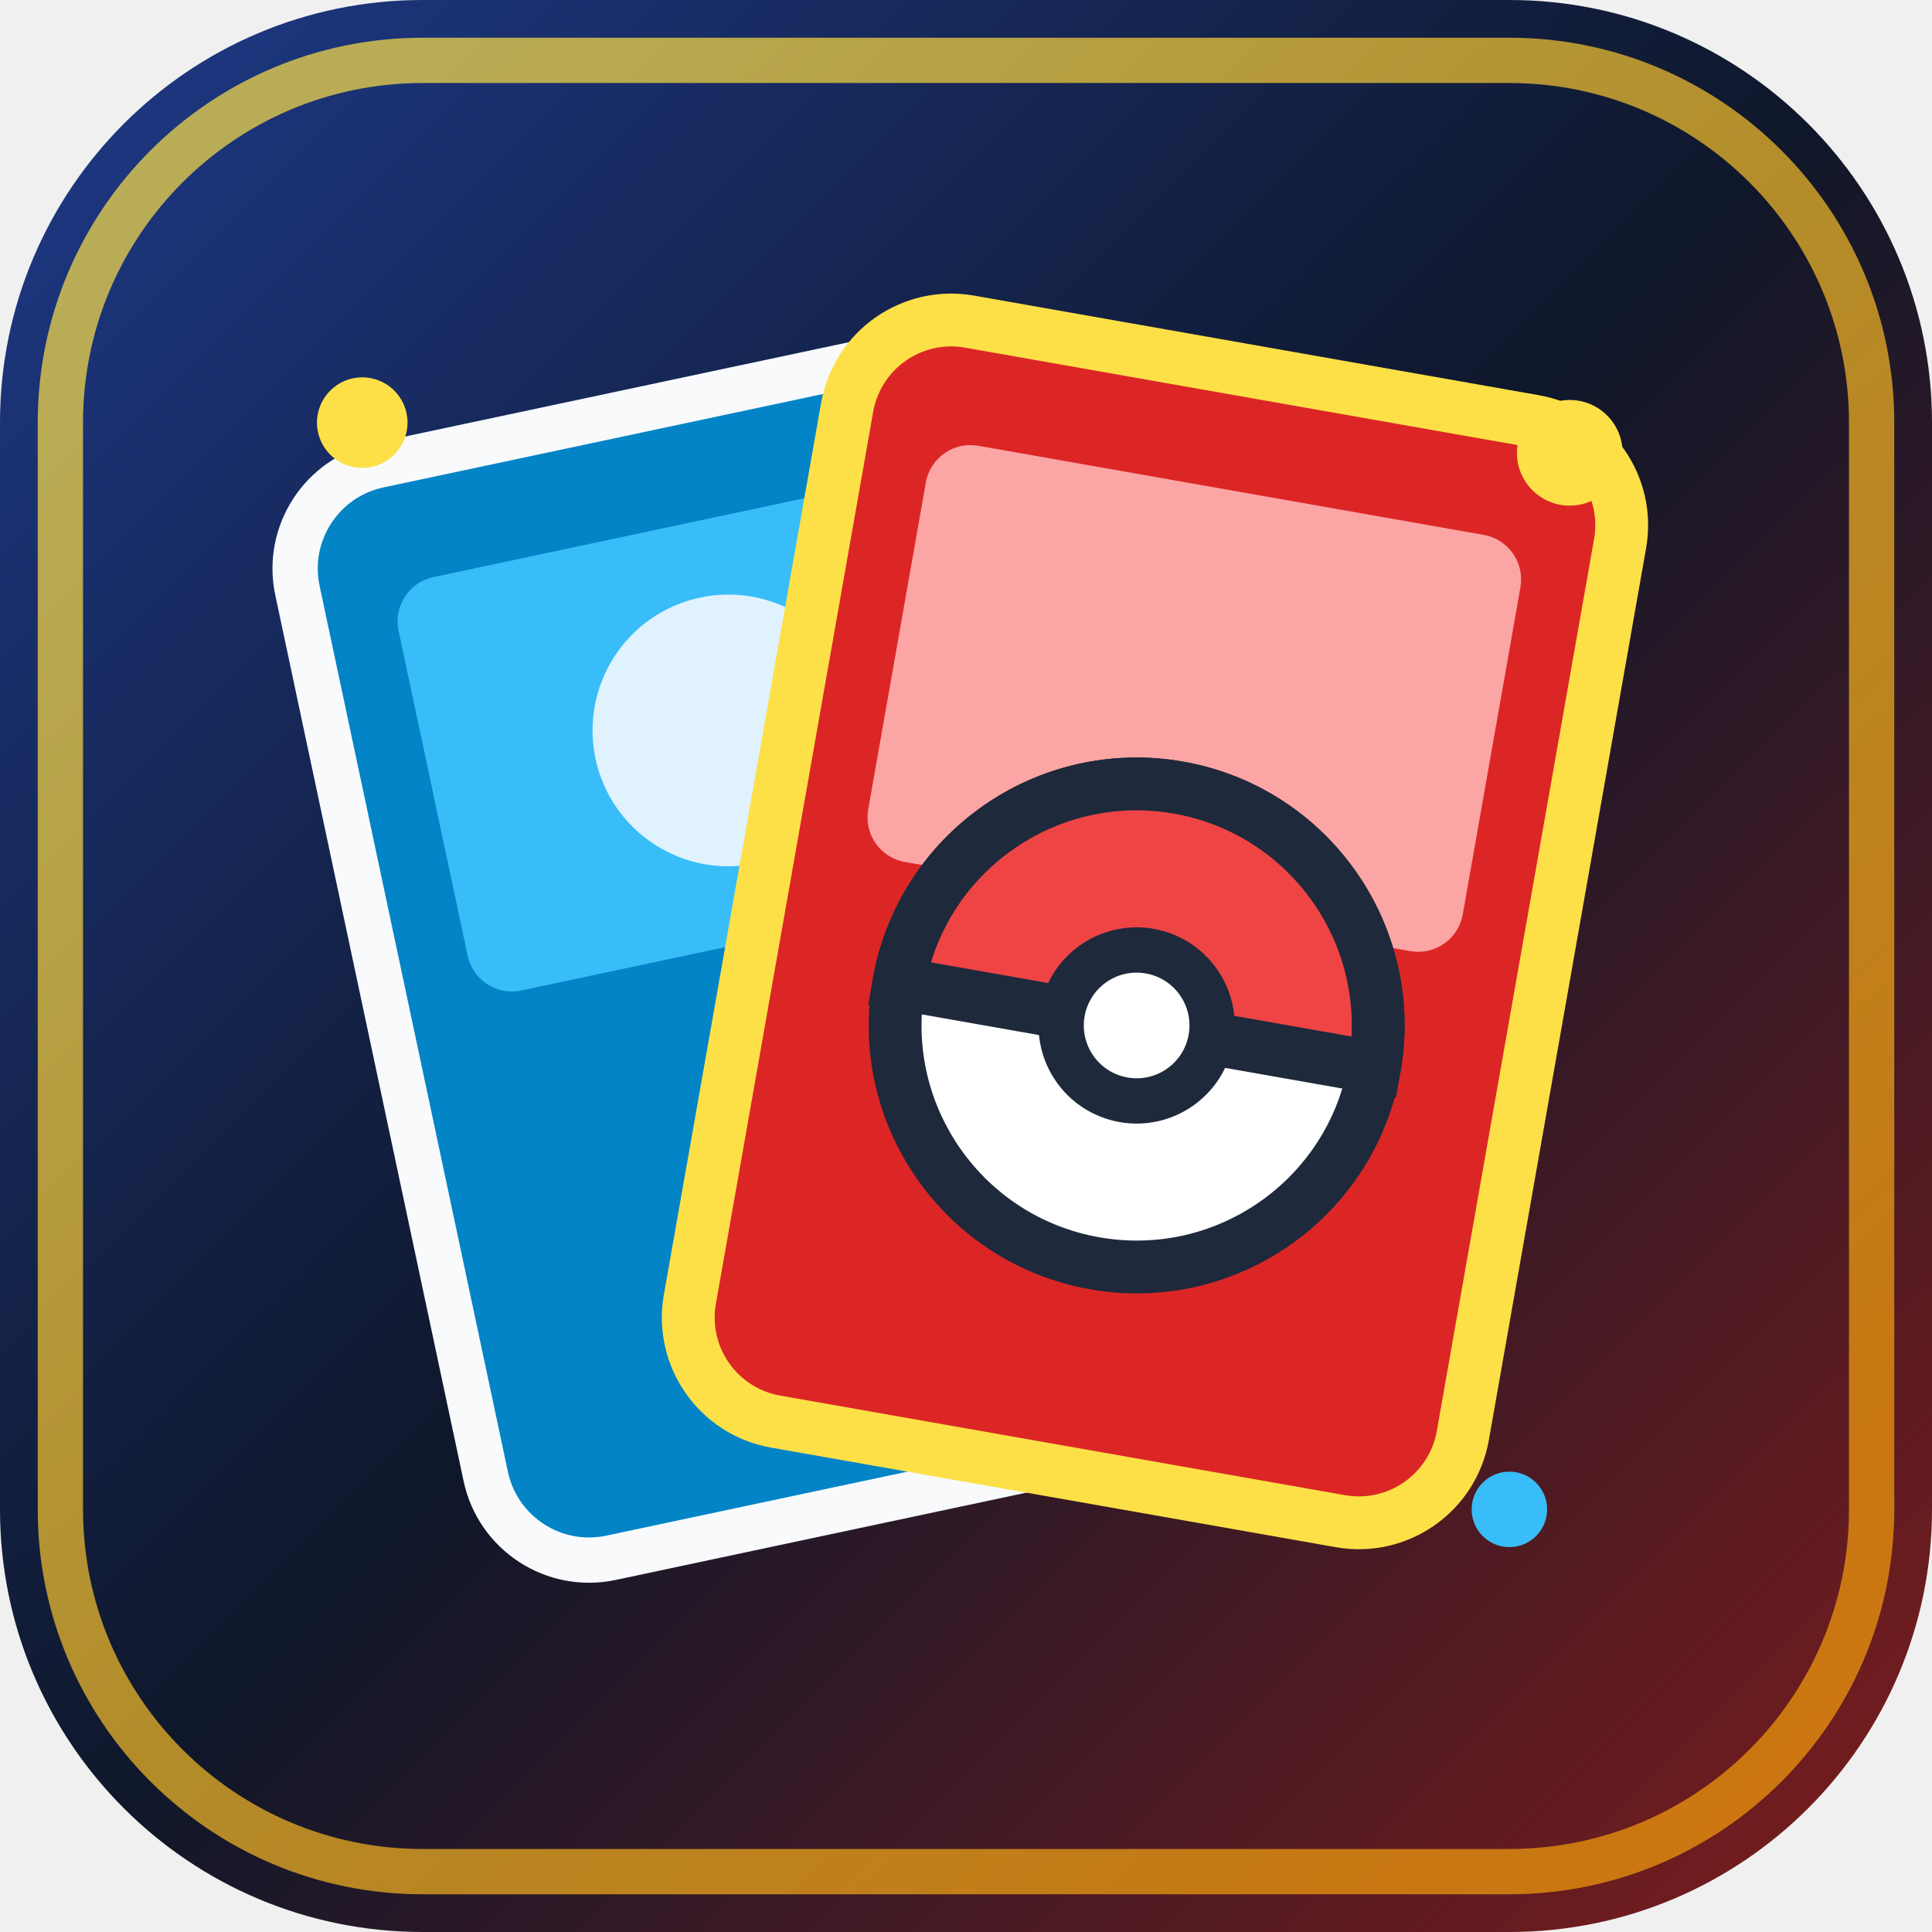
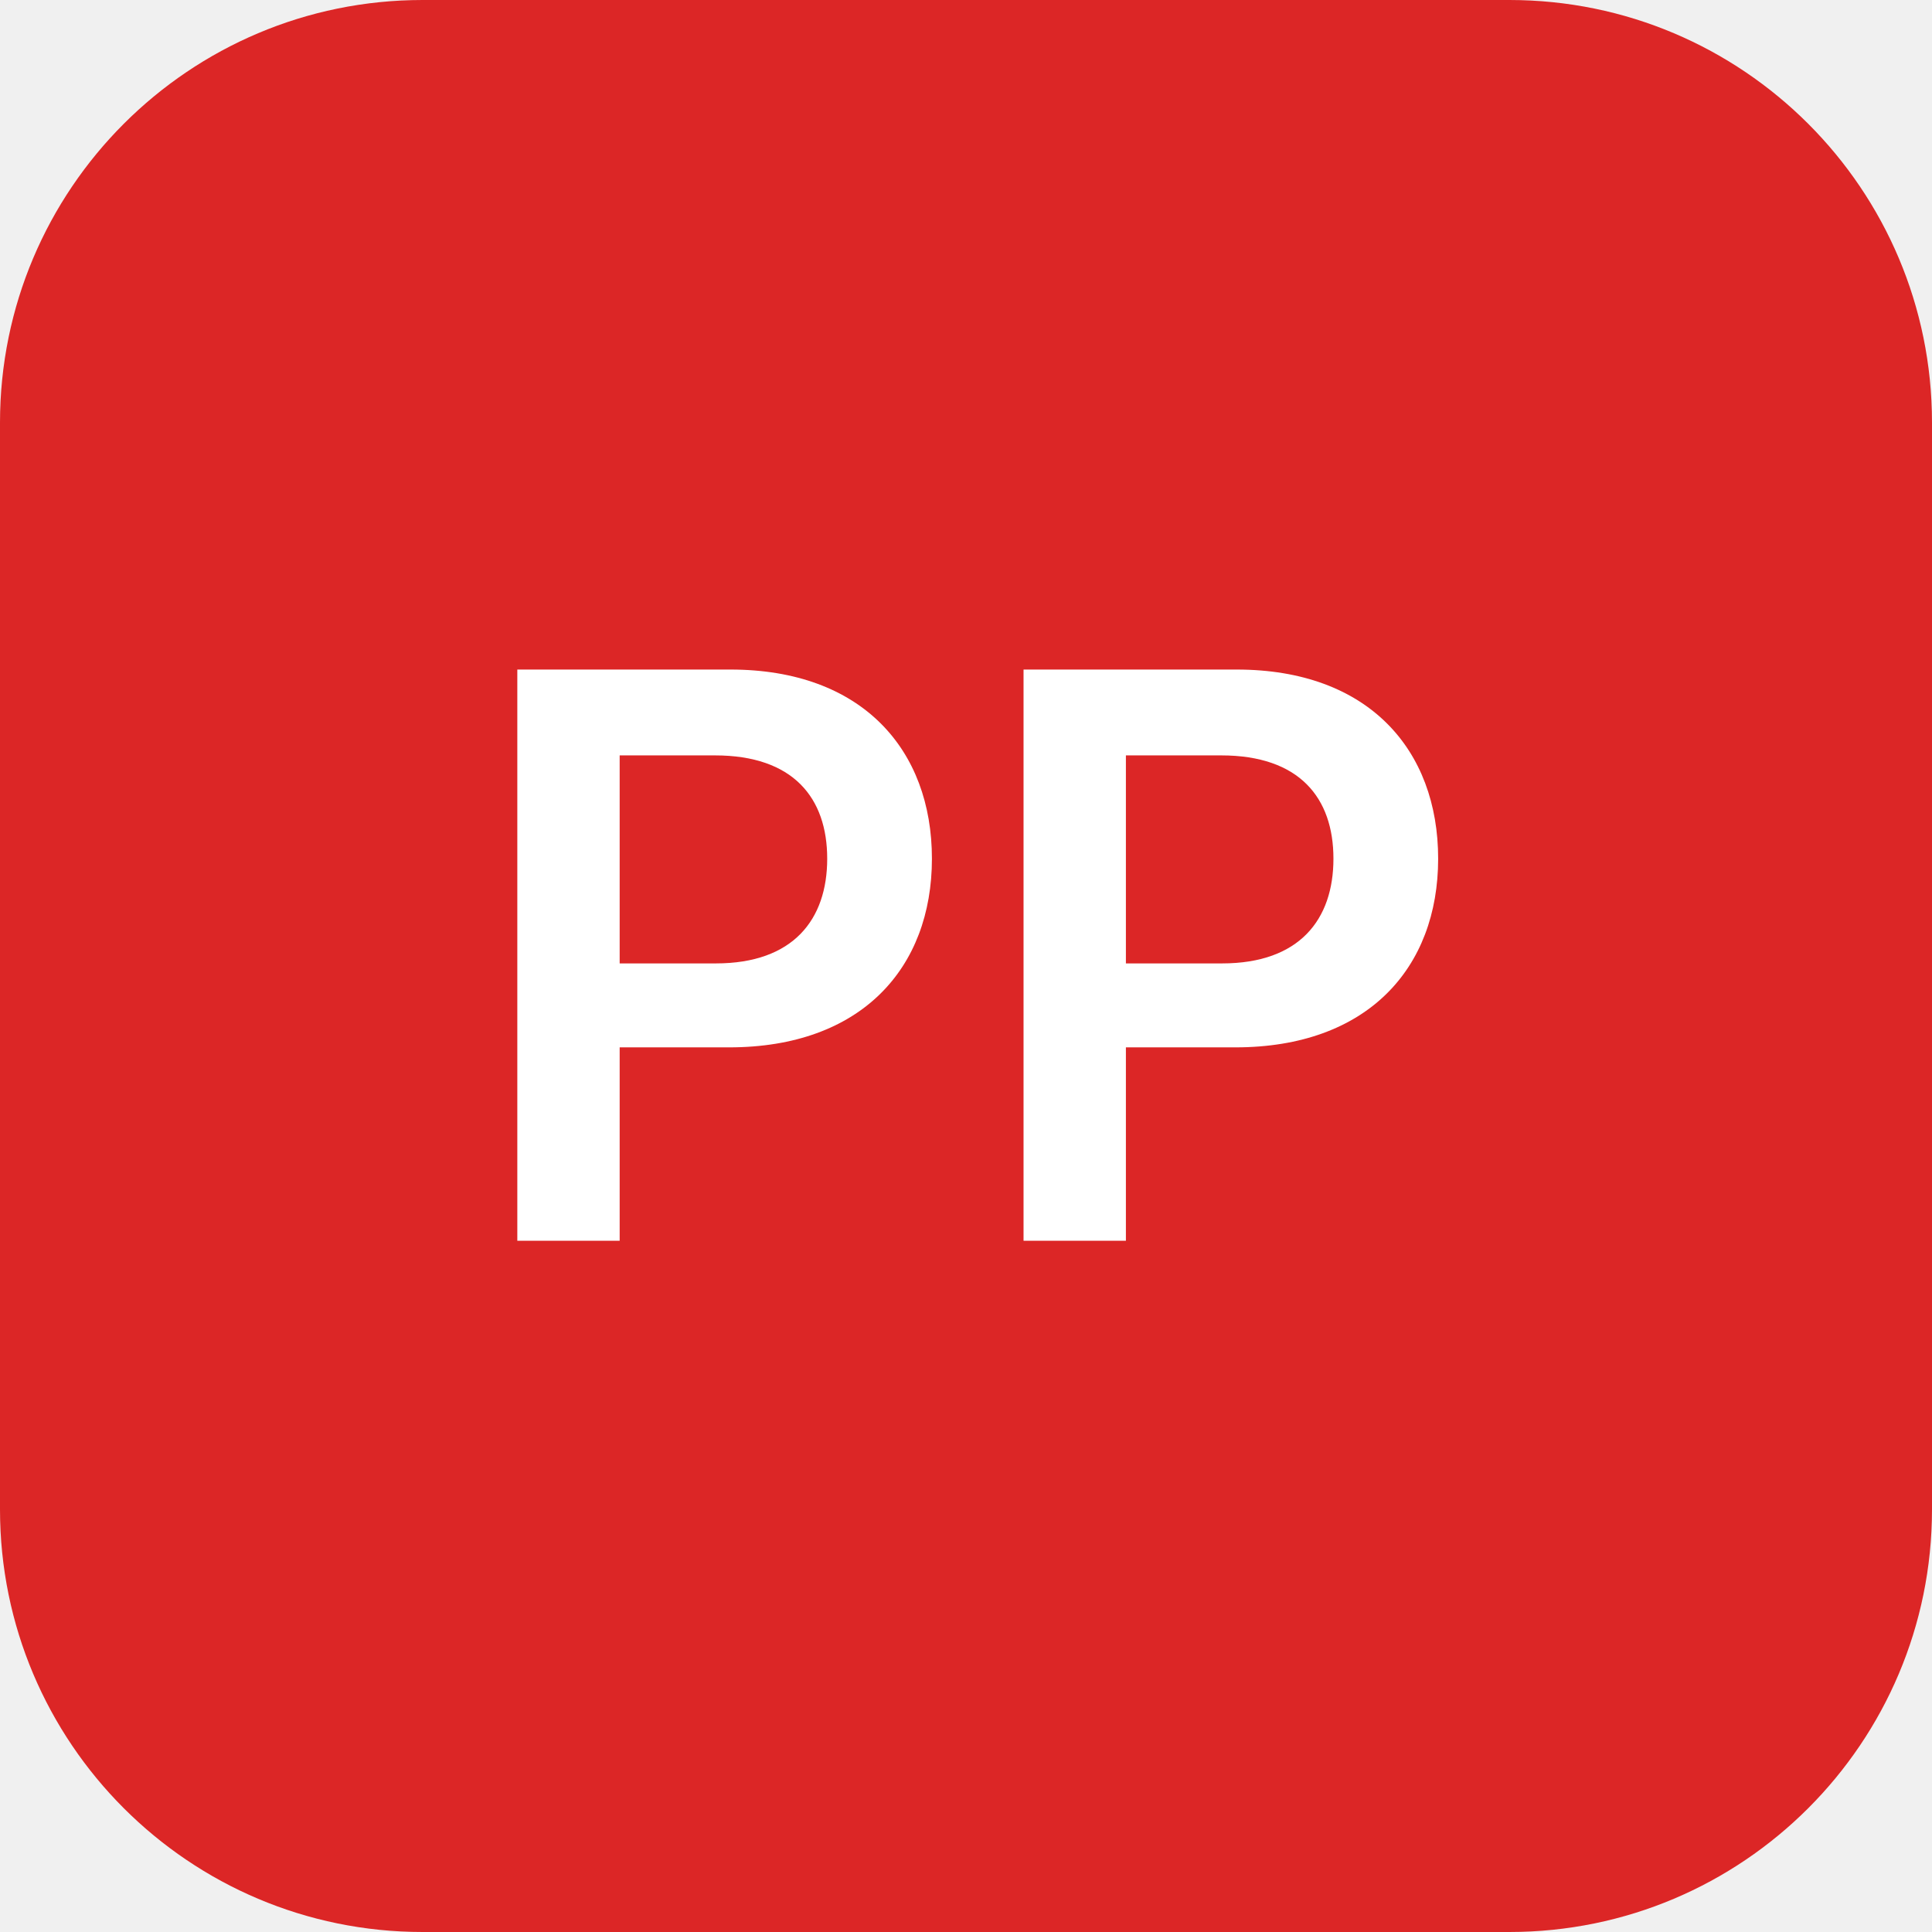
- <svg xmlns="http://www.w3.org/2000/svg" viewBox="0 0 128 128" fill="none">
-   <defs>
-     <linearGradient id="bg" x1="0" y1="0" x2="128" y2="128" gradientUnits="userSpaceOnUse">
-       <stop offset="0%" stop-color="#1E3A8A" />
-       <stop offset="50%" stop-color="#0F172A" />
-       <stop offset="100%" stop-color="#7F1D1D" />
-     </linearGradient>
-     <linearGradient id="gold" x1="20" y1="16" x2="108" y2="112" gradientUnits="userSpaceOnUse">
-       <stop offset="0%" stop-color="#FDE047" />
-       <stop offset="100%" stop-color="#F59E0B" />
-     </linearGradient>
-   </defs>
-   <rect width="128" height="128" rx="28" fill="url(#bg)" />
-   <rect x="4" y="4" width="120" height="120" rx="24" stroke="url(#gold)" stroke-width="3" stroke-opacity="0.7" />
-   <g transform="rotate(-12 52 66)">
-     <rect x="26" y="26" width="52" height="74" rx="7" fill="#0284C7" stroke="#F8FAFC" stroke-width="3" />
-     <rect x="32" y="34" width="40" height="28" rx="3" fill="#38BDF8" />
-     <circle cx="52" cy="48" r="9" fill="#E0F2FE" />
-   </g>
-   <g transform="rotate(10 76 64)">
-     <rect x="50" y="24" width="52" height="74" rx="7" fill="#DC2626" stroke="#FDE047" stroke-width="3.5" />
-     <rect x="56" y="32" width="40" height="28" rx="3" fill="#FCA5A5" />
-     <circle cx="76" cy="68" r="16" fill="#FFFFFF" stroke="#1E293B" stroke-width="3.5" />
-     <path d="M60 68 A16 16 0 0 1 92 68 Z" fill="#EF4444" stroke="#1E293B" stroke-width="3.5" />
-     <circle cx="76" cy="68" r="5" fill="#FFFFFF" stroke="#1E293B" stroke-width="3" />
-   </g>
-   <circle cx="24" cy="28" r="3" fill="#FDE047" />
-   <circle cx="104" cy="30" r="3.5" fill="#FDE047" />
-   <circle cx="100" cy="100" r="2.5" fill="#38BDF8" />
+ <svg xmlns="http://www.w3.org/2000/svg" viewBox="0 0 64 64">
+   <rect width="64" height="64" rx="14" fill="#dc2626" />
+   <text x="32" y="32" dy="0.35em" text-anchor="middle" font-family="ui-sans-serif, system-ui, -apple-system, sans-serif" font-size="26" font-weight="600" fill="#ffffff">PP</text>
</svg>
